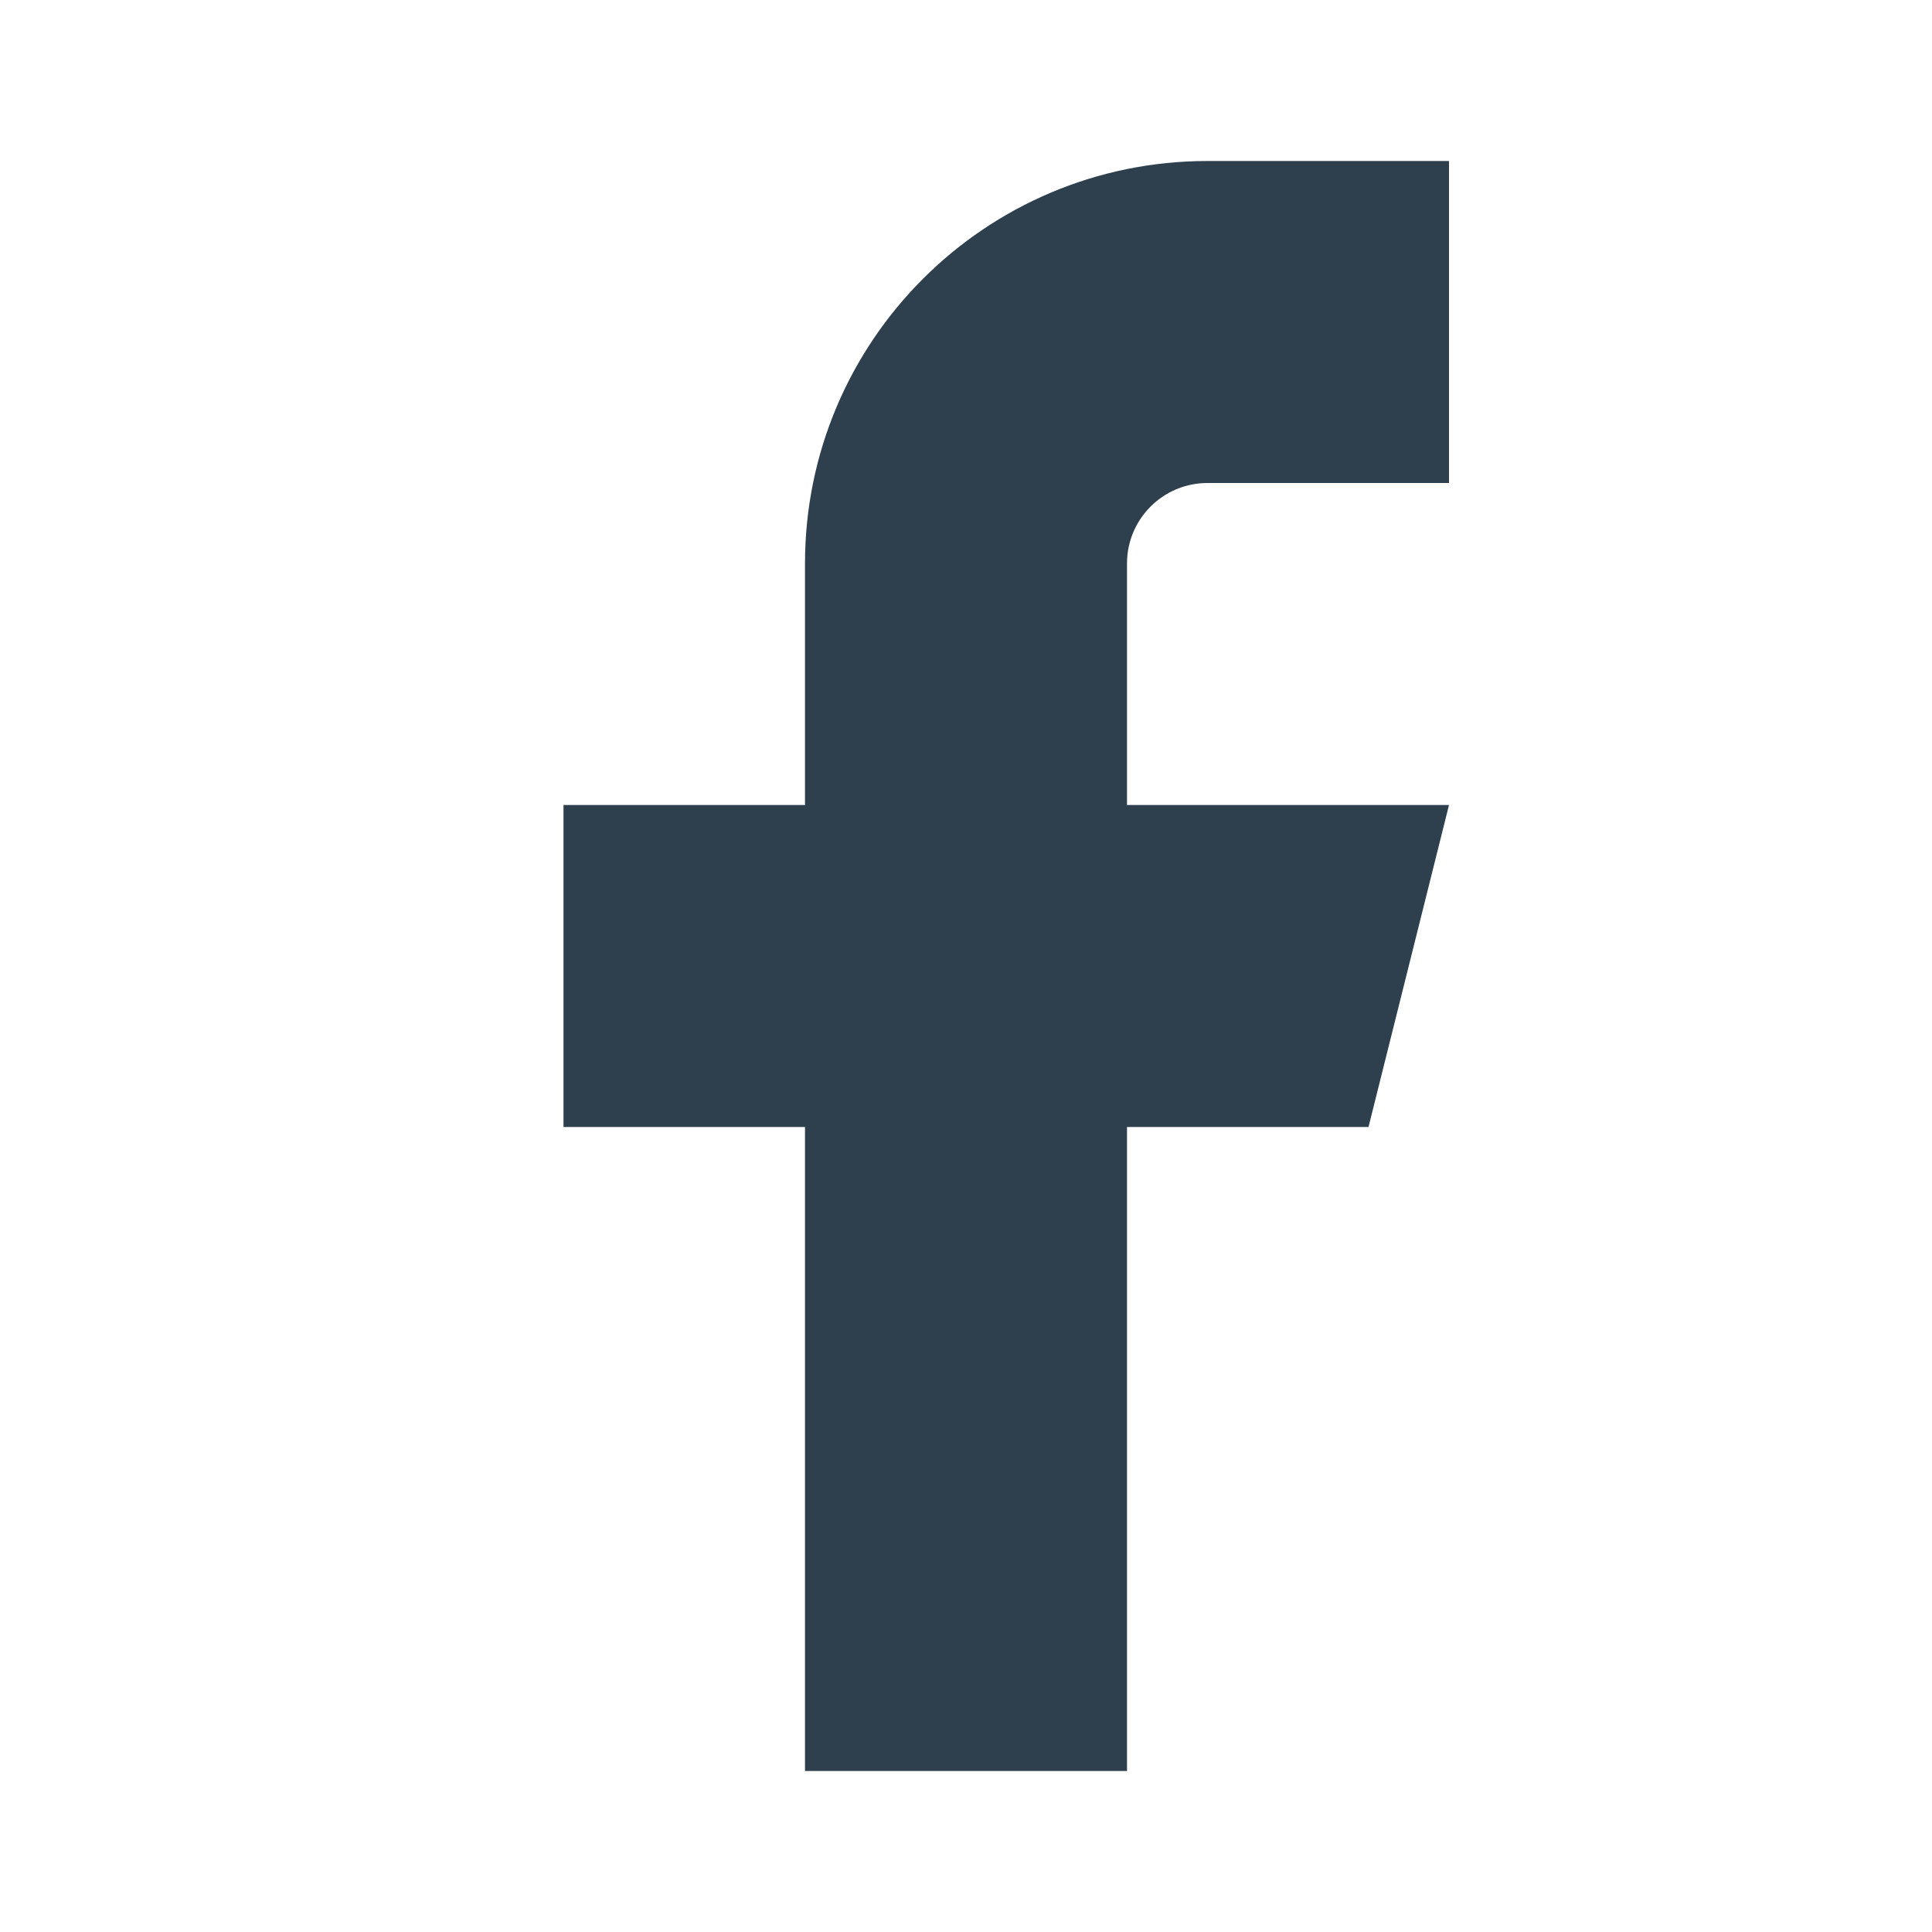
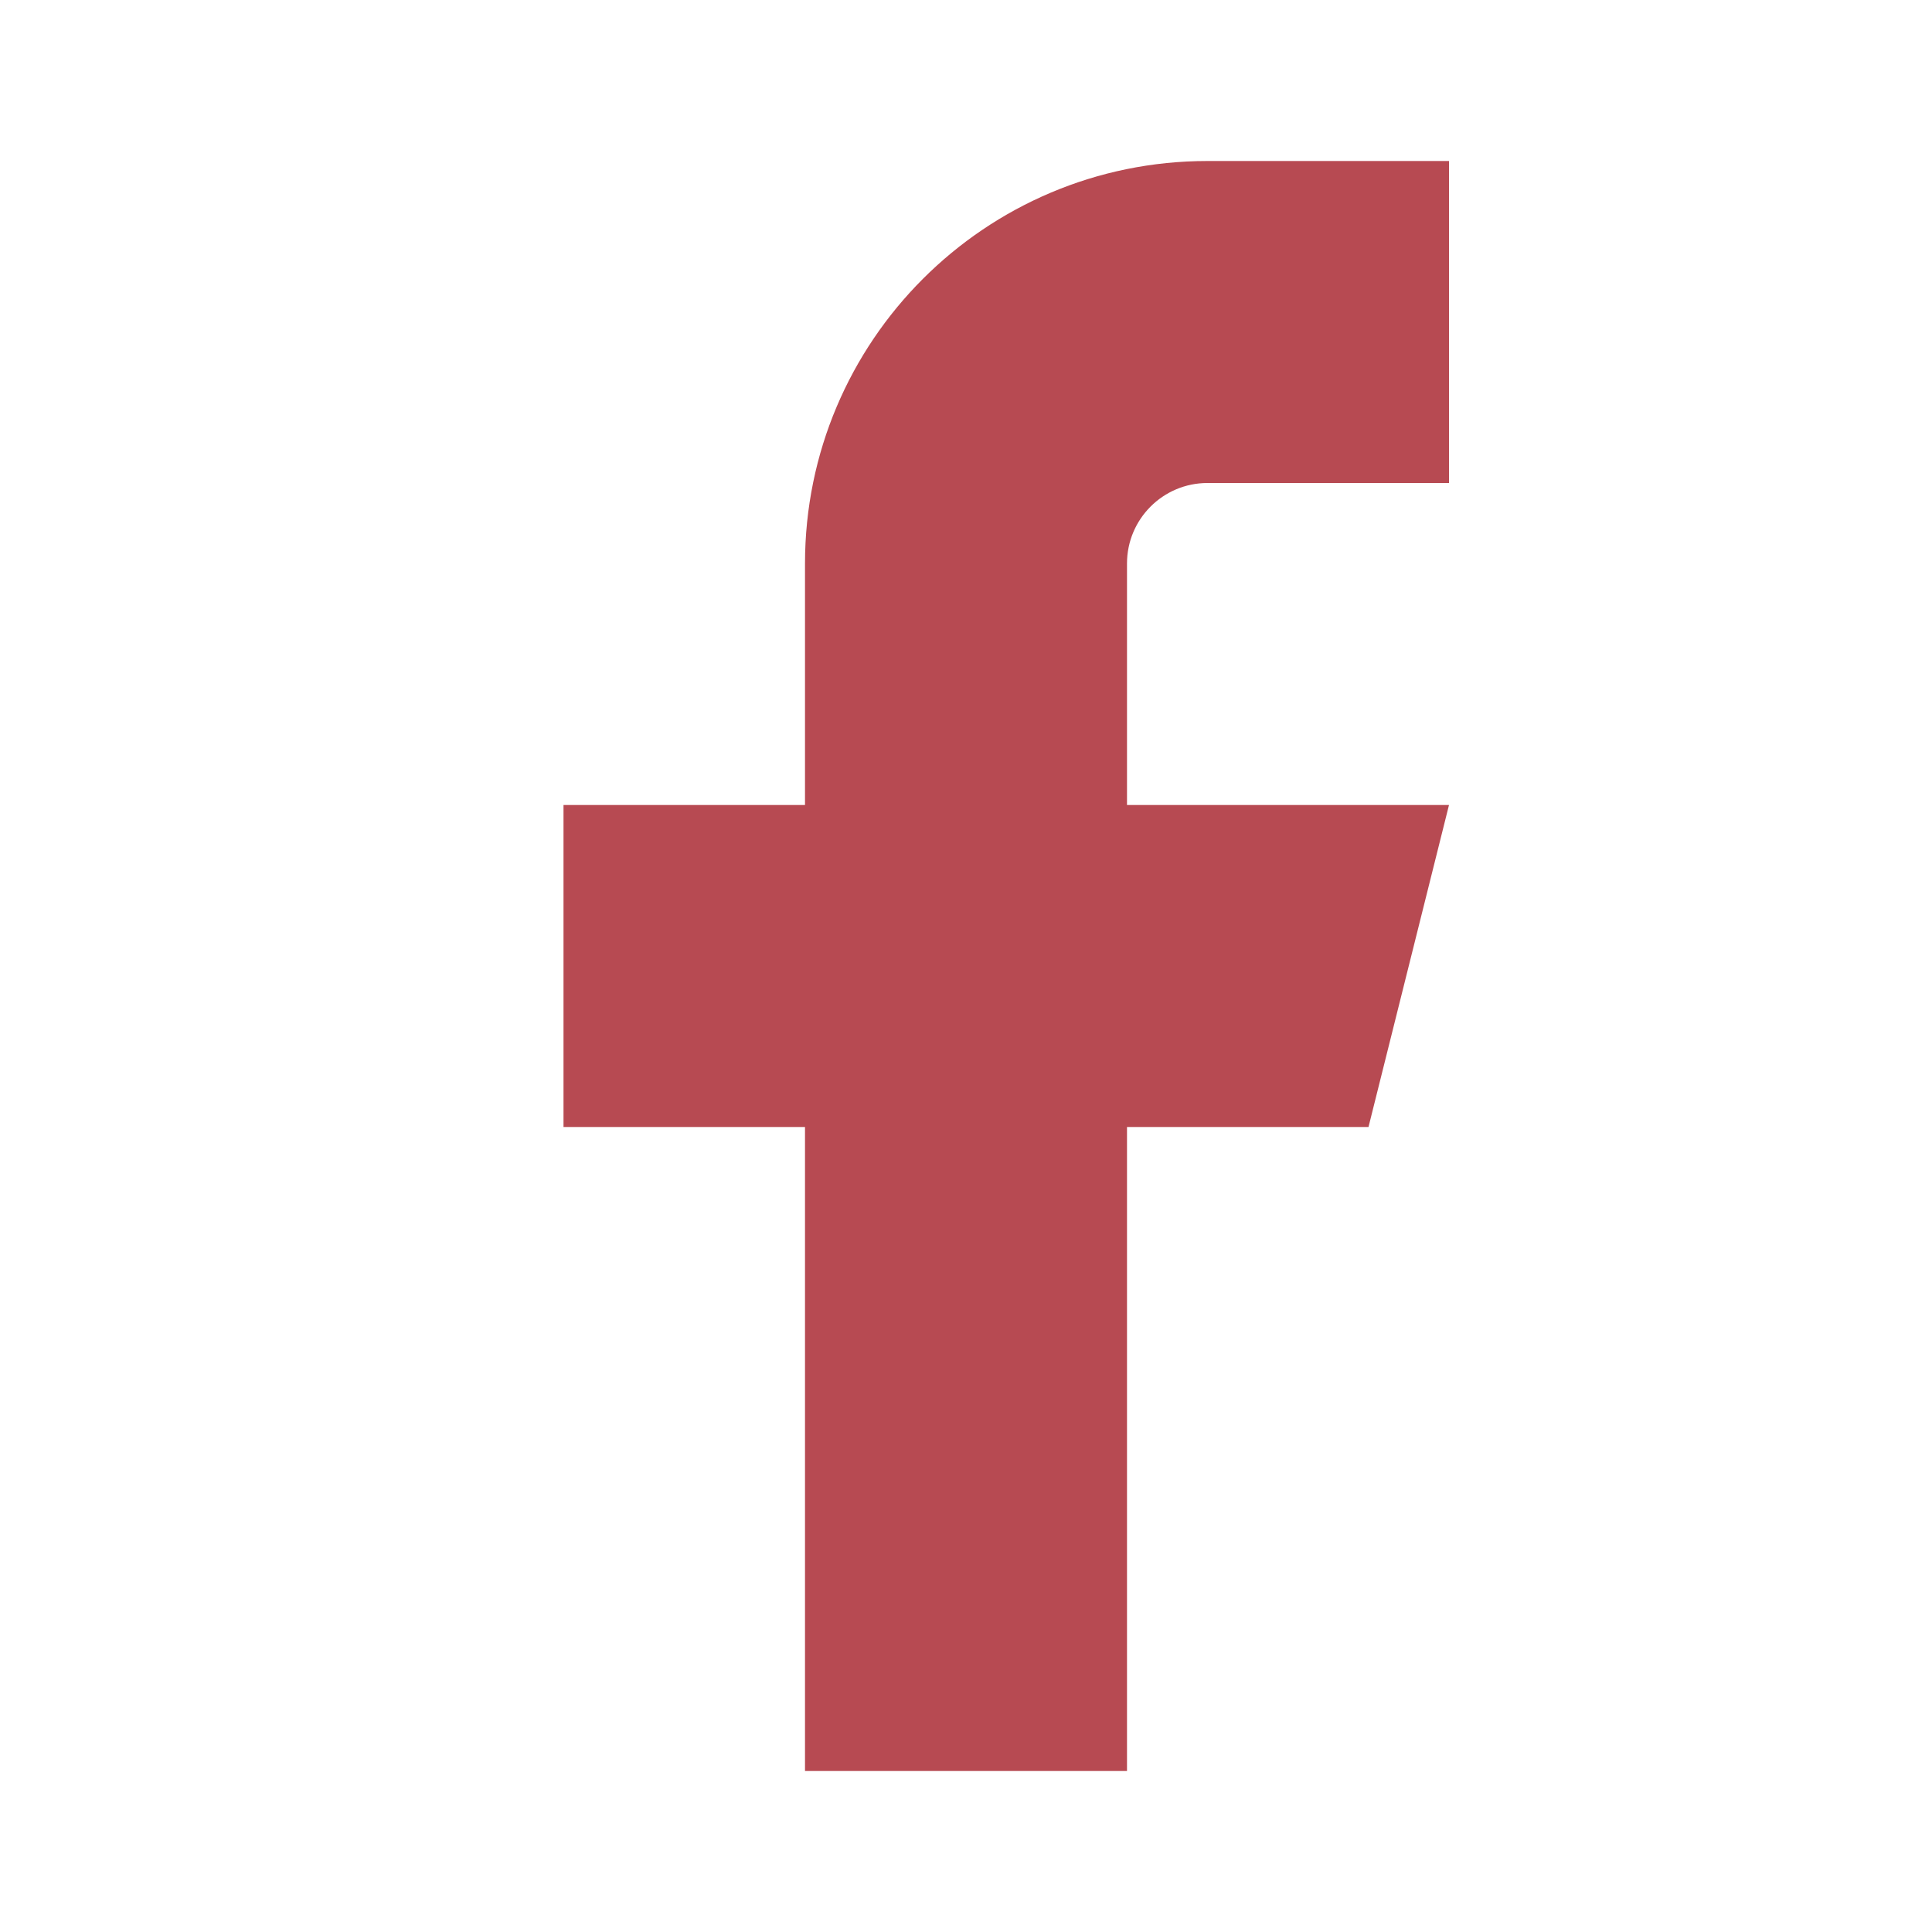
- <svg xmlns="http://www.w3.org/2000/svg" fill="#2E3F4D" height="24" stroke="none" stroke-linecap="round" stroke-linejoin="round" stroke-width="2" viewBox="0 0 24 24" width="24">
+ <svg xmlns="http://www.w3.org/2000/svg" fill="#B74A52" height="24" stroke="none" stroke-linecap="round" stroke-linejoin="round" stroke-width="2" viewBox="0 0 24 24" width="24">
  <path d="M18 2h-3a5 5 0 0 0-5 5v3H7v4h3v8h4v-8h3l1-4h-4V7a1 1 0 0 1 1-1h3z" />
</svg>
